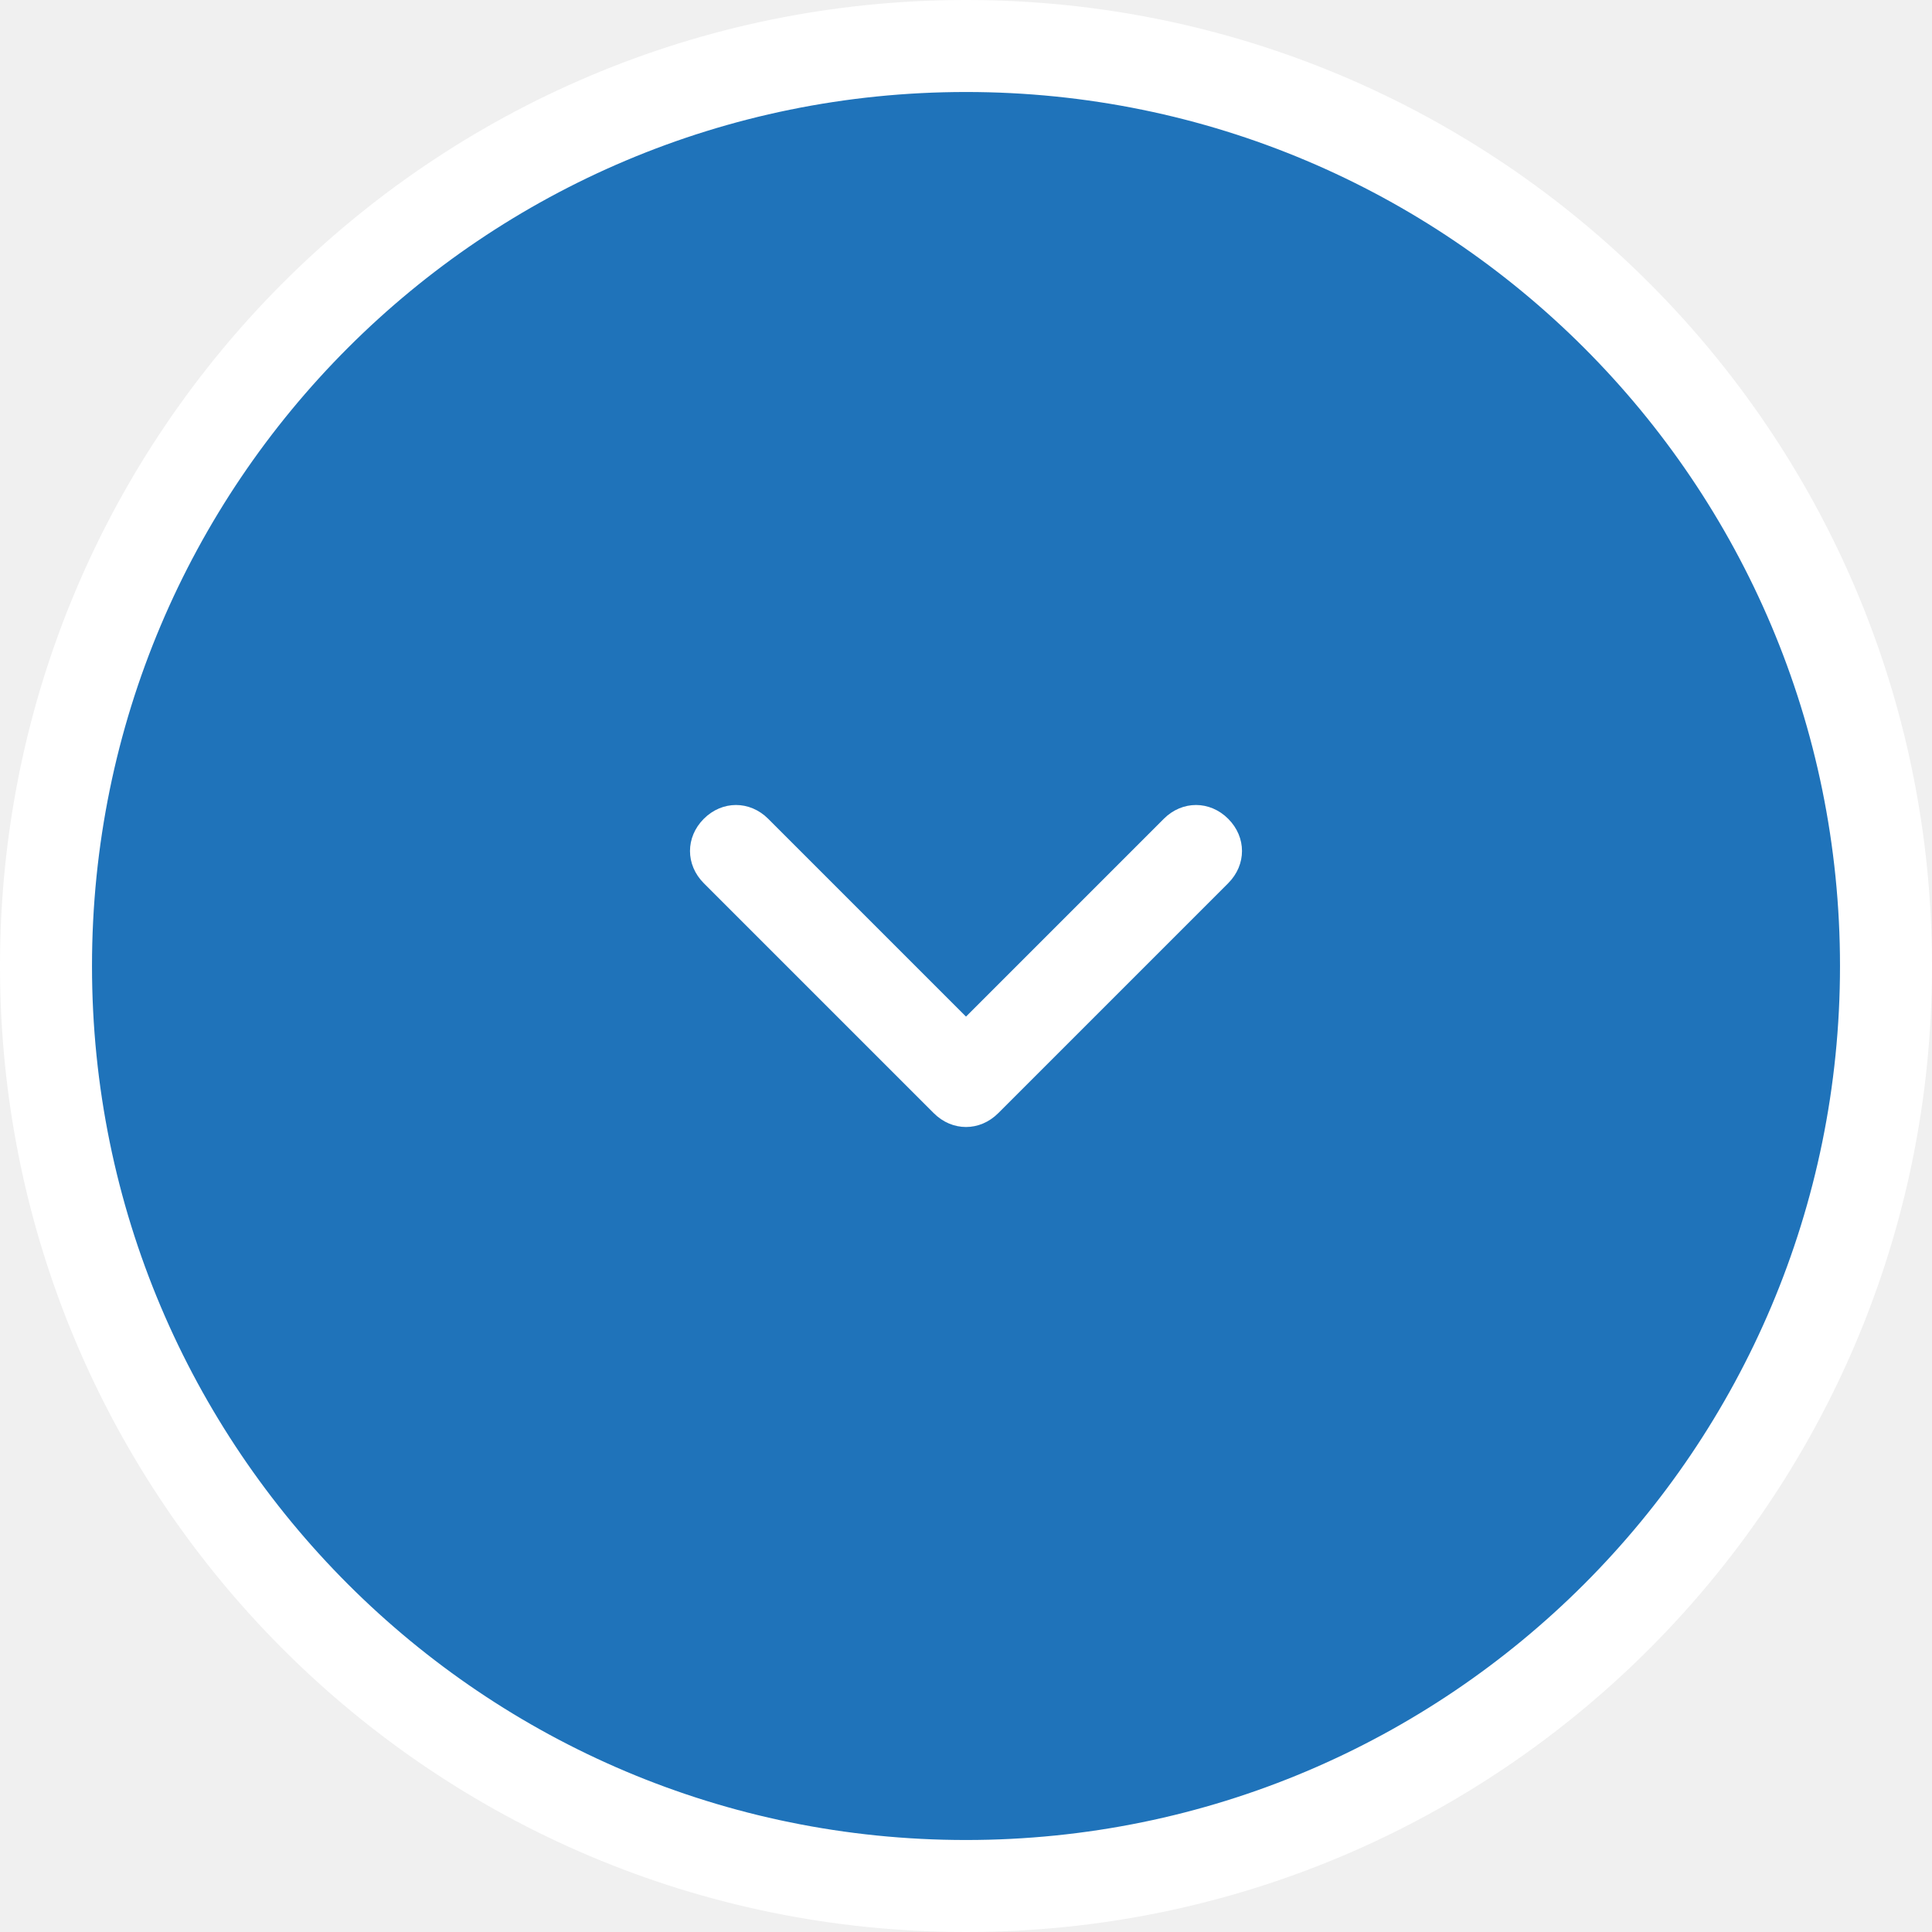
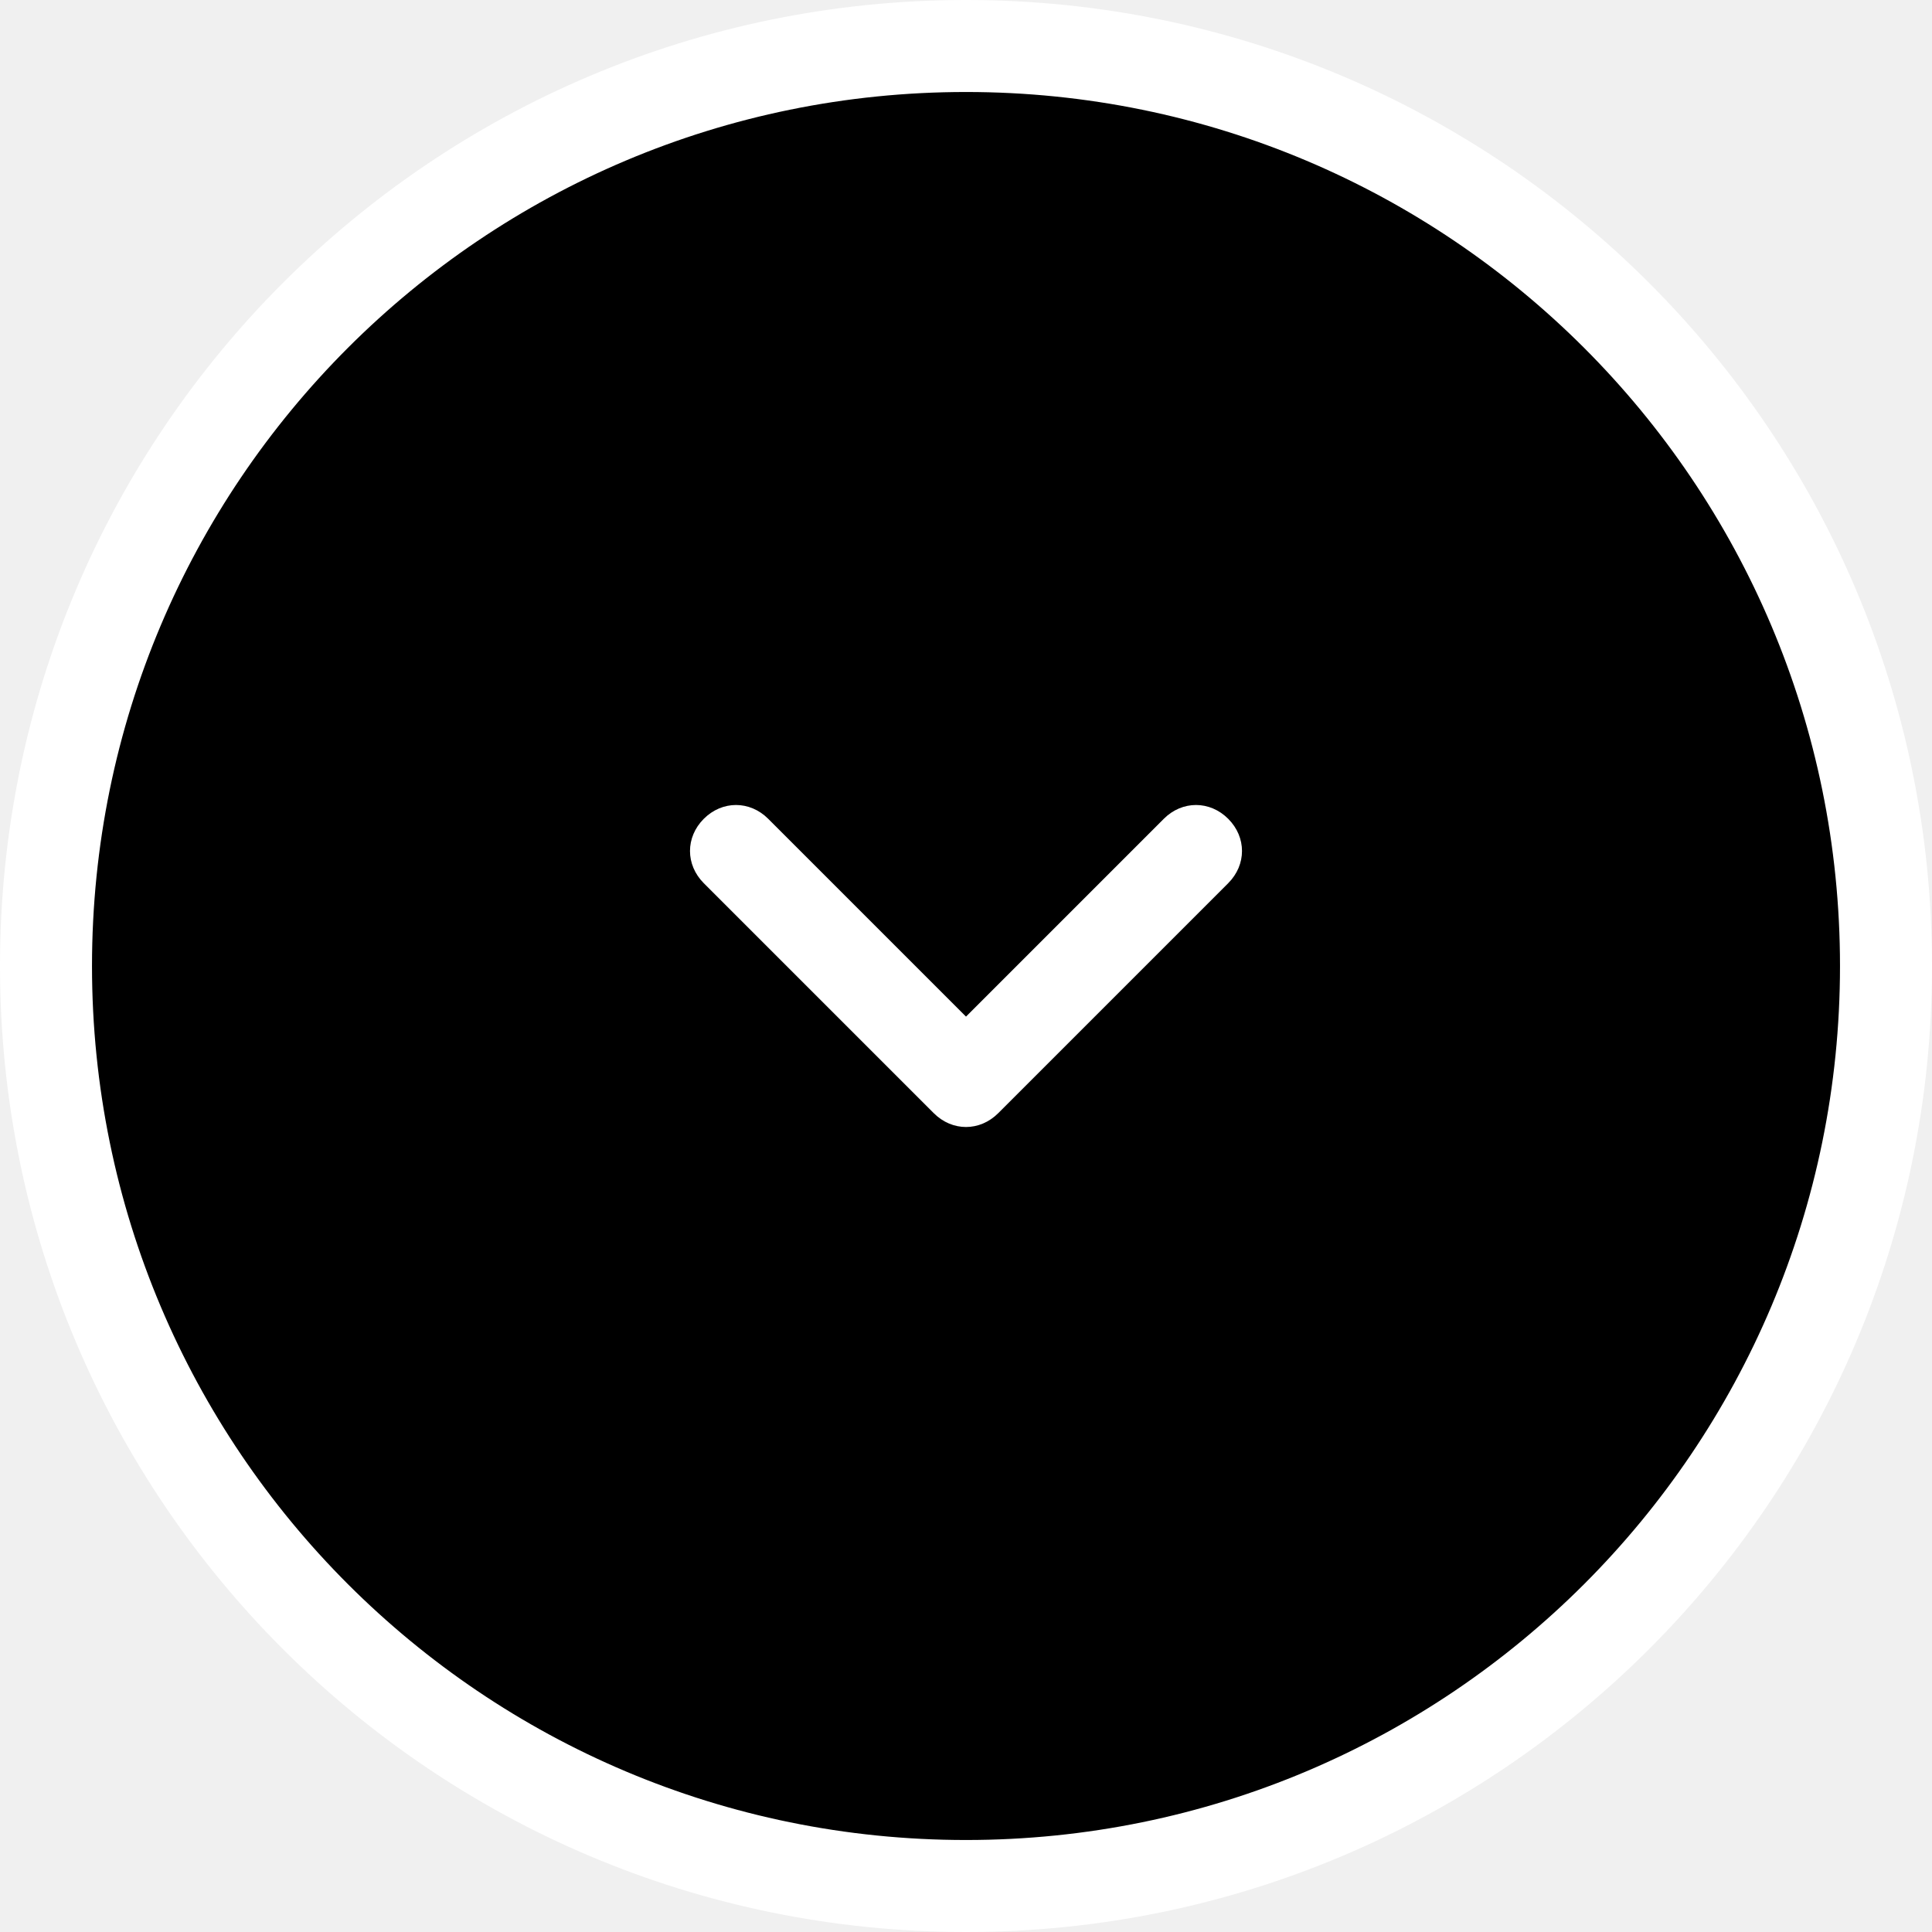
<svg xmlns="http://www.w3.org/2000/svg" data-icon="select-icon" viewBox="0 0 42 42">
-   <circle cx="21" cy="21" fill="#1f73ba" r="20" />
+   <circle cx="21" cy="21" fill="currentColor" r="20" />
  <g fill="#fff">
    <path d="m21 2c10.5 0 19 8.5 19 19s-8.5 19-19 19-19-8.5-19-19 8.5-19 19-19m0-2c-11.6 0-21 9.4-21 21s9.4 21 21 21 21-9.4 21-21-9.4-21-21-21z" />
    <path d="m21 22.1 4.3-4.3c.4-.4 1-.4 1.4 0s.4 1 0 1.4l-5 5c-.4.4-1 .4-1.4 0l-5-5c-.4-.4-.4-1 0-1.4s1-.4 1.4 0z" />
  </g>
</svg>
